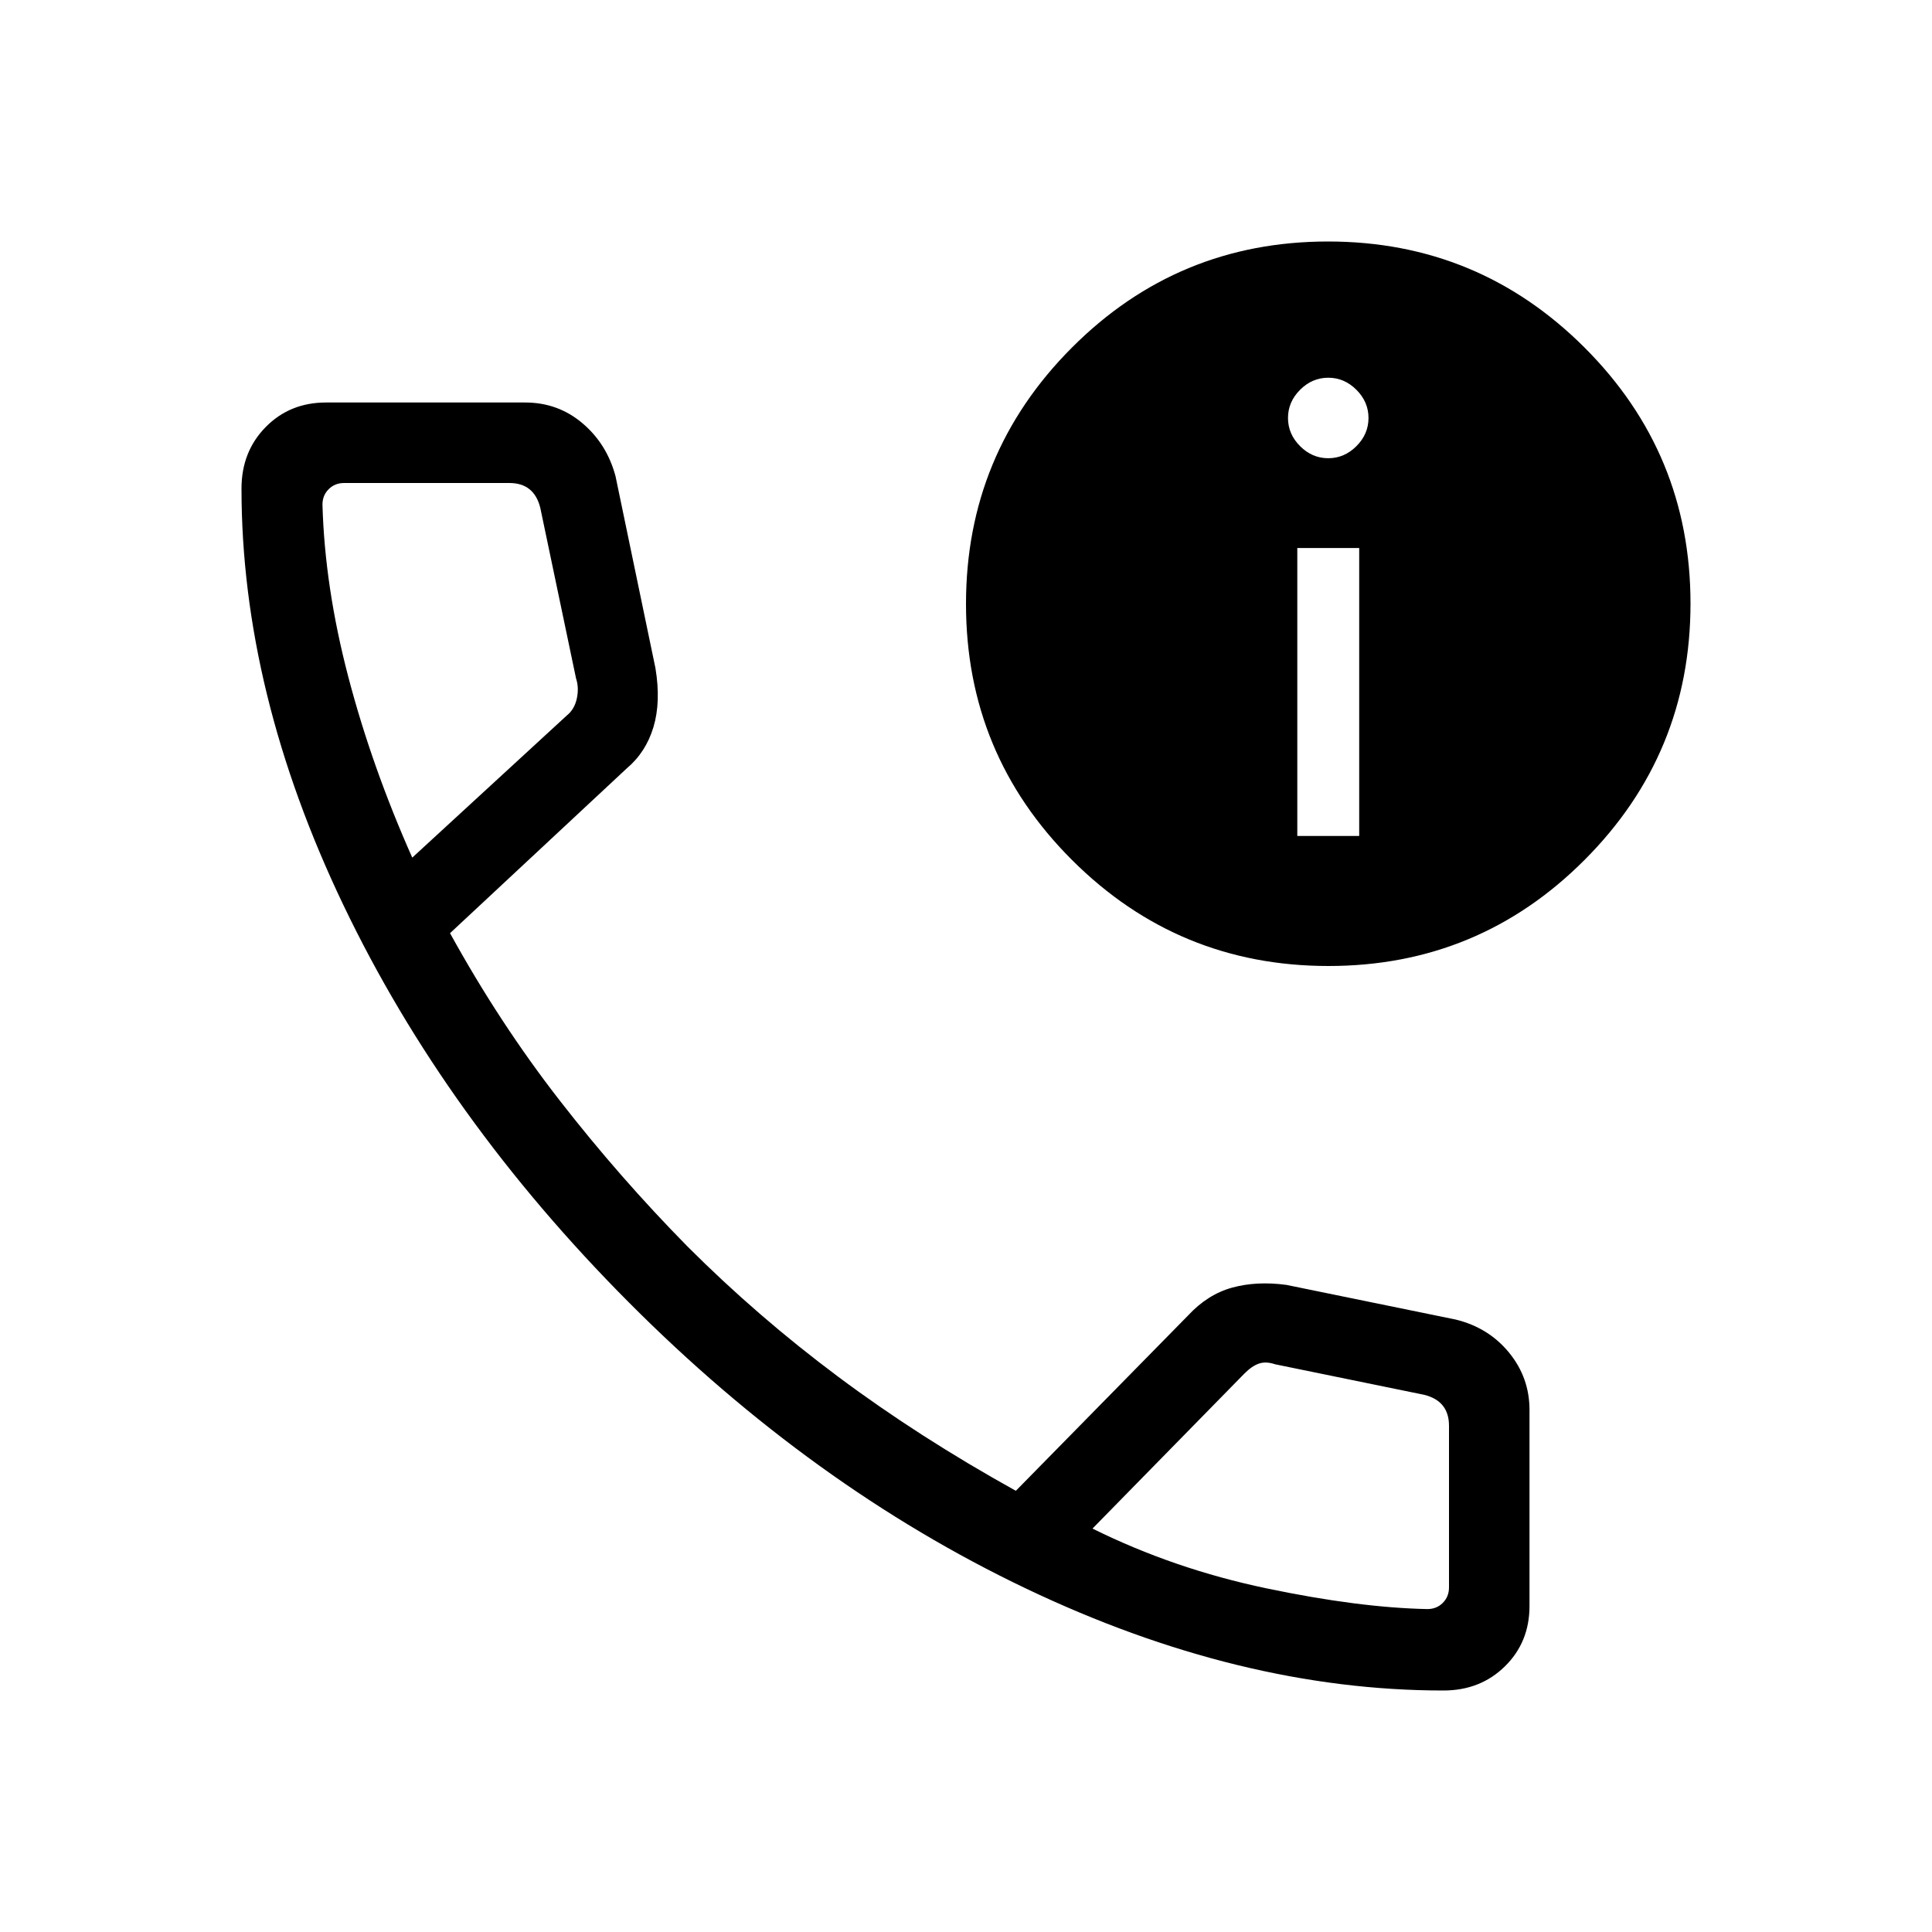
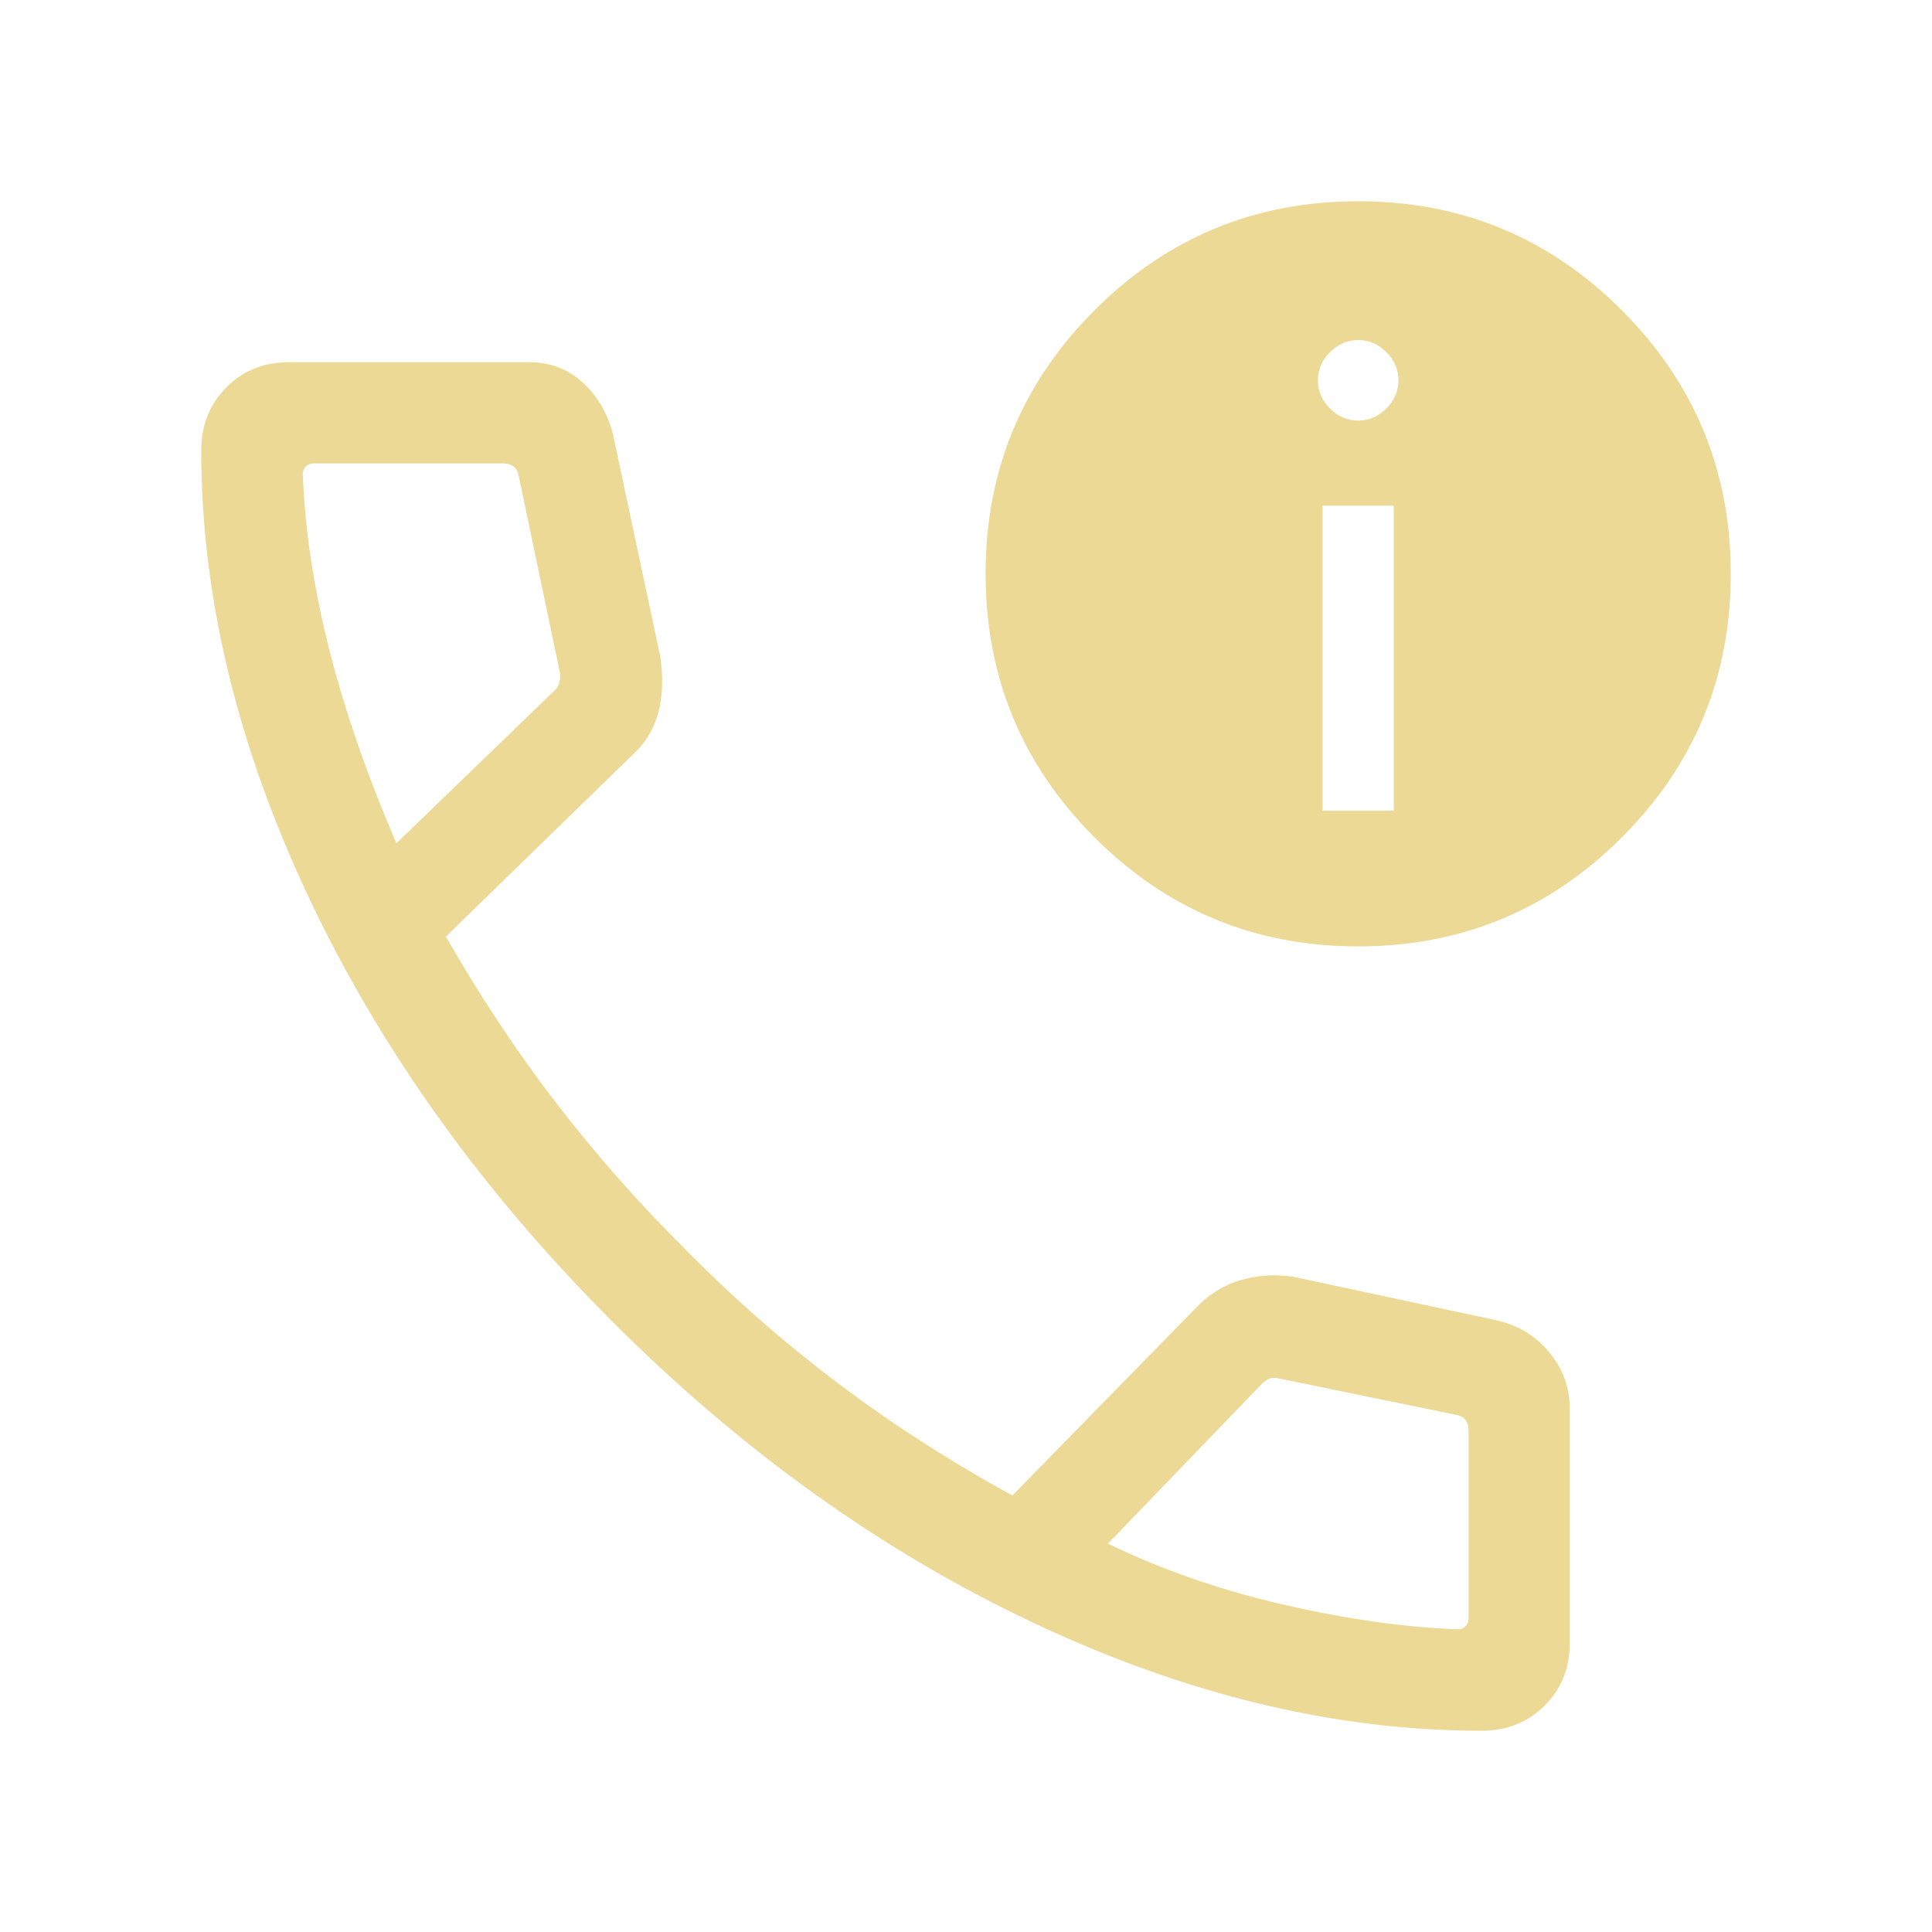
- <svg xmlns="http://www.w3.org/2000/svg" height="24px" viewBox="0 -960 960 960" width="24px" fill="#000000">
-   <path d="M717.23-120q-101.15 0-207.38-50.65-106.23-50.66-197.39-142.2-91.15-91.53-141.81-197.38Q120-616.08 120-717.23q0-18.33 12-30.55Q144-760 162-760h98.92q16.31 0 28.46 10.27 12.16 10.27 16.47 26.35L325.69-628q2.77 16.77-1 29.31t-13.31 20.54l-87.76 81.84q24.61 44.69 54.42 83.04 29.81 38.35 63.58 72.65 34.84 34.85 75 64.81 40.15 29.96 88.15 56.58l85.54-87.08q9.77-10.54 21.96-13.88 12.19-3.35 26.96-1.35l84.15 17.23q16.31 4 26.47 16.43Q760-275.46 760-259.38V-162q0 18-12.22 30t-30.55 12ZM204.85-533.85l76.77-70.61q3.84-3.08 5-8.46 1.15-5.39-.39-10l-17.77-84.77q-1.54-6.16-5.38-9.23-3.85-3.08-10-3.08H171q-4.62 0-7.69 3.08-3.08 3.07-3.08 7.69 1.15 41 12.85 85.61 11.69 44.62 31.77 89.77Zm338 333.39q40.53 20.08 86.42 29.69 45.88 9.62 79.96 10.31 4.62 0 7.69-3.08 3.08-3.08 3.08-7.69v-80.31q0-6.15-3.08-10-3.07-3.84-9.23-5.38l-74-15.16q-4.61-1.54-8.07-.38-3.47 1.15-7.31 5l-75.46 77Zm-338-333.39Zm338 333.39ZM660.11-480q-74.65 0-127.38-52.62Q480-585.23 480-659.89q0-74.65 52.62-127.38Q585.23-840 659.89-840q74.65 0 127.38 52.62Q840-734.77 840-660.11q0 74.65-52.62 127.38Q734.77-480 660.11-480Zm-15.49-64.62h30.76v-143.07h-30.76v143.07ZM660-732.31q8 0 14-6t6-14q0-8-6-14t-14-6q-8 0-14 6t-6 14q0 8 6 14t14 6Z" />
+ <svg xmlns="http://www.w3.org/2000/svg" height="40px" viewBox="0 -960 960 960" width="40px" fill="#ecd996">
+   <path d="M736.13-100q-108.62 0-221.99-53.32T303.71-303.9q-97.07-97.25-150.39-210.43Q100-627.51 100-736.13q0-18.8 12.43-31.33Q124.85-780 143.49-780h119.57q15.48 0 26.52 10.09 11.03 10.09 15.01 25.71l23.54 110.68q2.18 15.55-1 27.52-3.18 11.97-11.85 20.13l-93.72 91.25q25.29 44.24 54.68 82.48 29.4 38.24 63.61 72.22 35.89 36.56 76.36 67.1 40.46 30.54 86.84 55.92l90.44-92.43q9.79-10.59 22.5-14.44 12.71-3.84 26.47-1.84l101.74 21.79q15.82 3.74 25.81 16 9.99 12.25 9.99 27.77v116.56q0 18.64-12.54 31.06Q754.93-100 736.13-100ZM196.97-540.97l78.83-76.16q1.66-1.54 2.24-4.23.58-2.69.06-5l-20.36-97.23q-.51-3.08-2.56-4.62-2.05-1.53-5.13-1.53h-94.2q-2.31 0-3.85 1.53-1.54 1.54-1.54 3.85 1.59 41.41 13.09 86.9 11.5 45.49 33.42 96.49Zm353.54 348q40.59 19.61 87.5 30.37 46.91 10.75 86.35 12.19 2.31 0 3.85-1.54 1.53-1.54 1.53-3.85v-93.48q0-3.08-1.53-5.13-1.54-2.05-4.62-2.56l-88.46-18.16q-2.31-.51-4.04.07-1.73.57-3.65 2.24l-76.93 79.85Zm-353.54-348Zm353.54 348Zm124.33-296.77q-76.84 0-130.97-54.16-54.13-54.16-54.13-131t54.16-130.97Q598.06-860 674.9-860t130.97 54.16q54.13 54.16 54.13 131t-54.16 130.97q-54.16 54.13-131 54.13Zm-17.66-67.44h35.38v-151.54h-35.38v151.54Zm17.69-193.84q8 0 14-6t6-14q0-8-6-14t-14-6q-8 0-14 6t-6 14q0 8 6 14t14 6Z" />
</svg>
